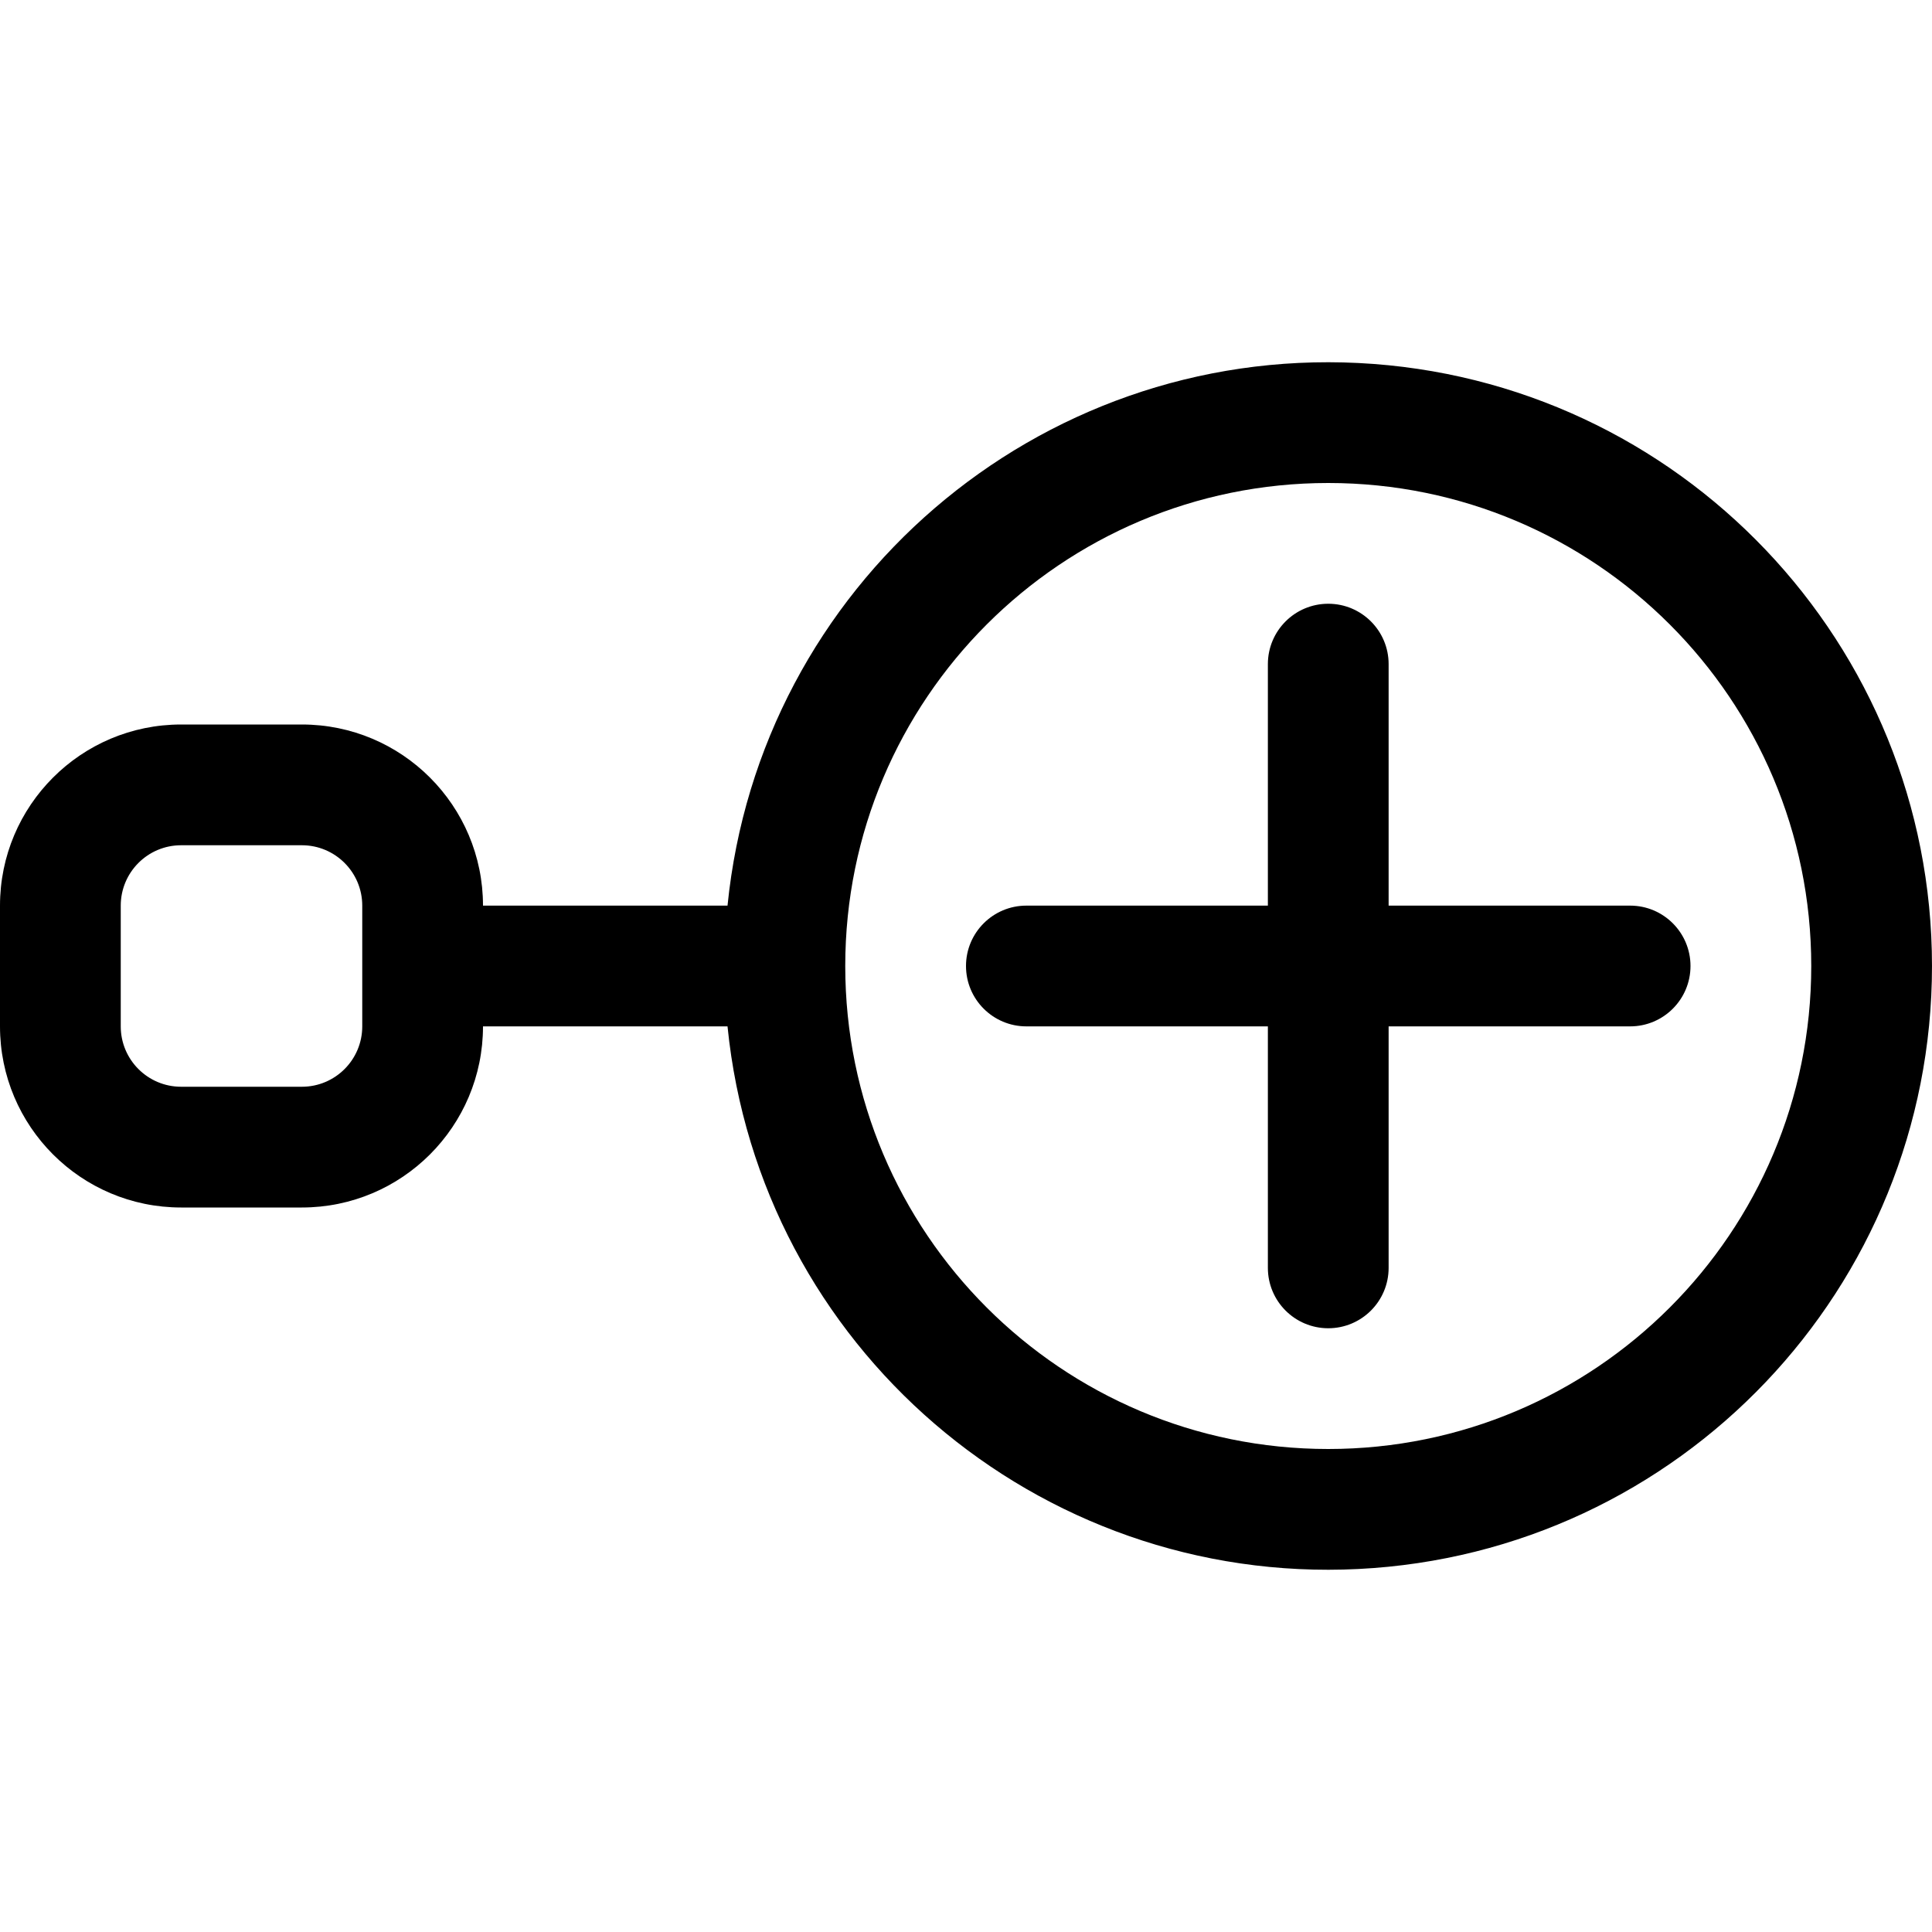
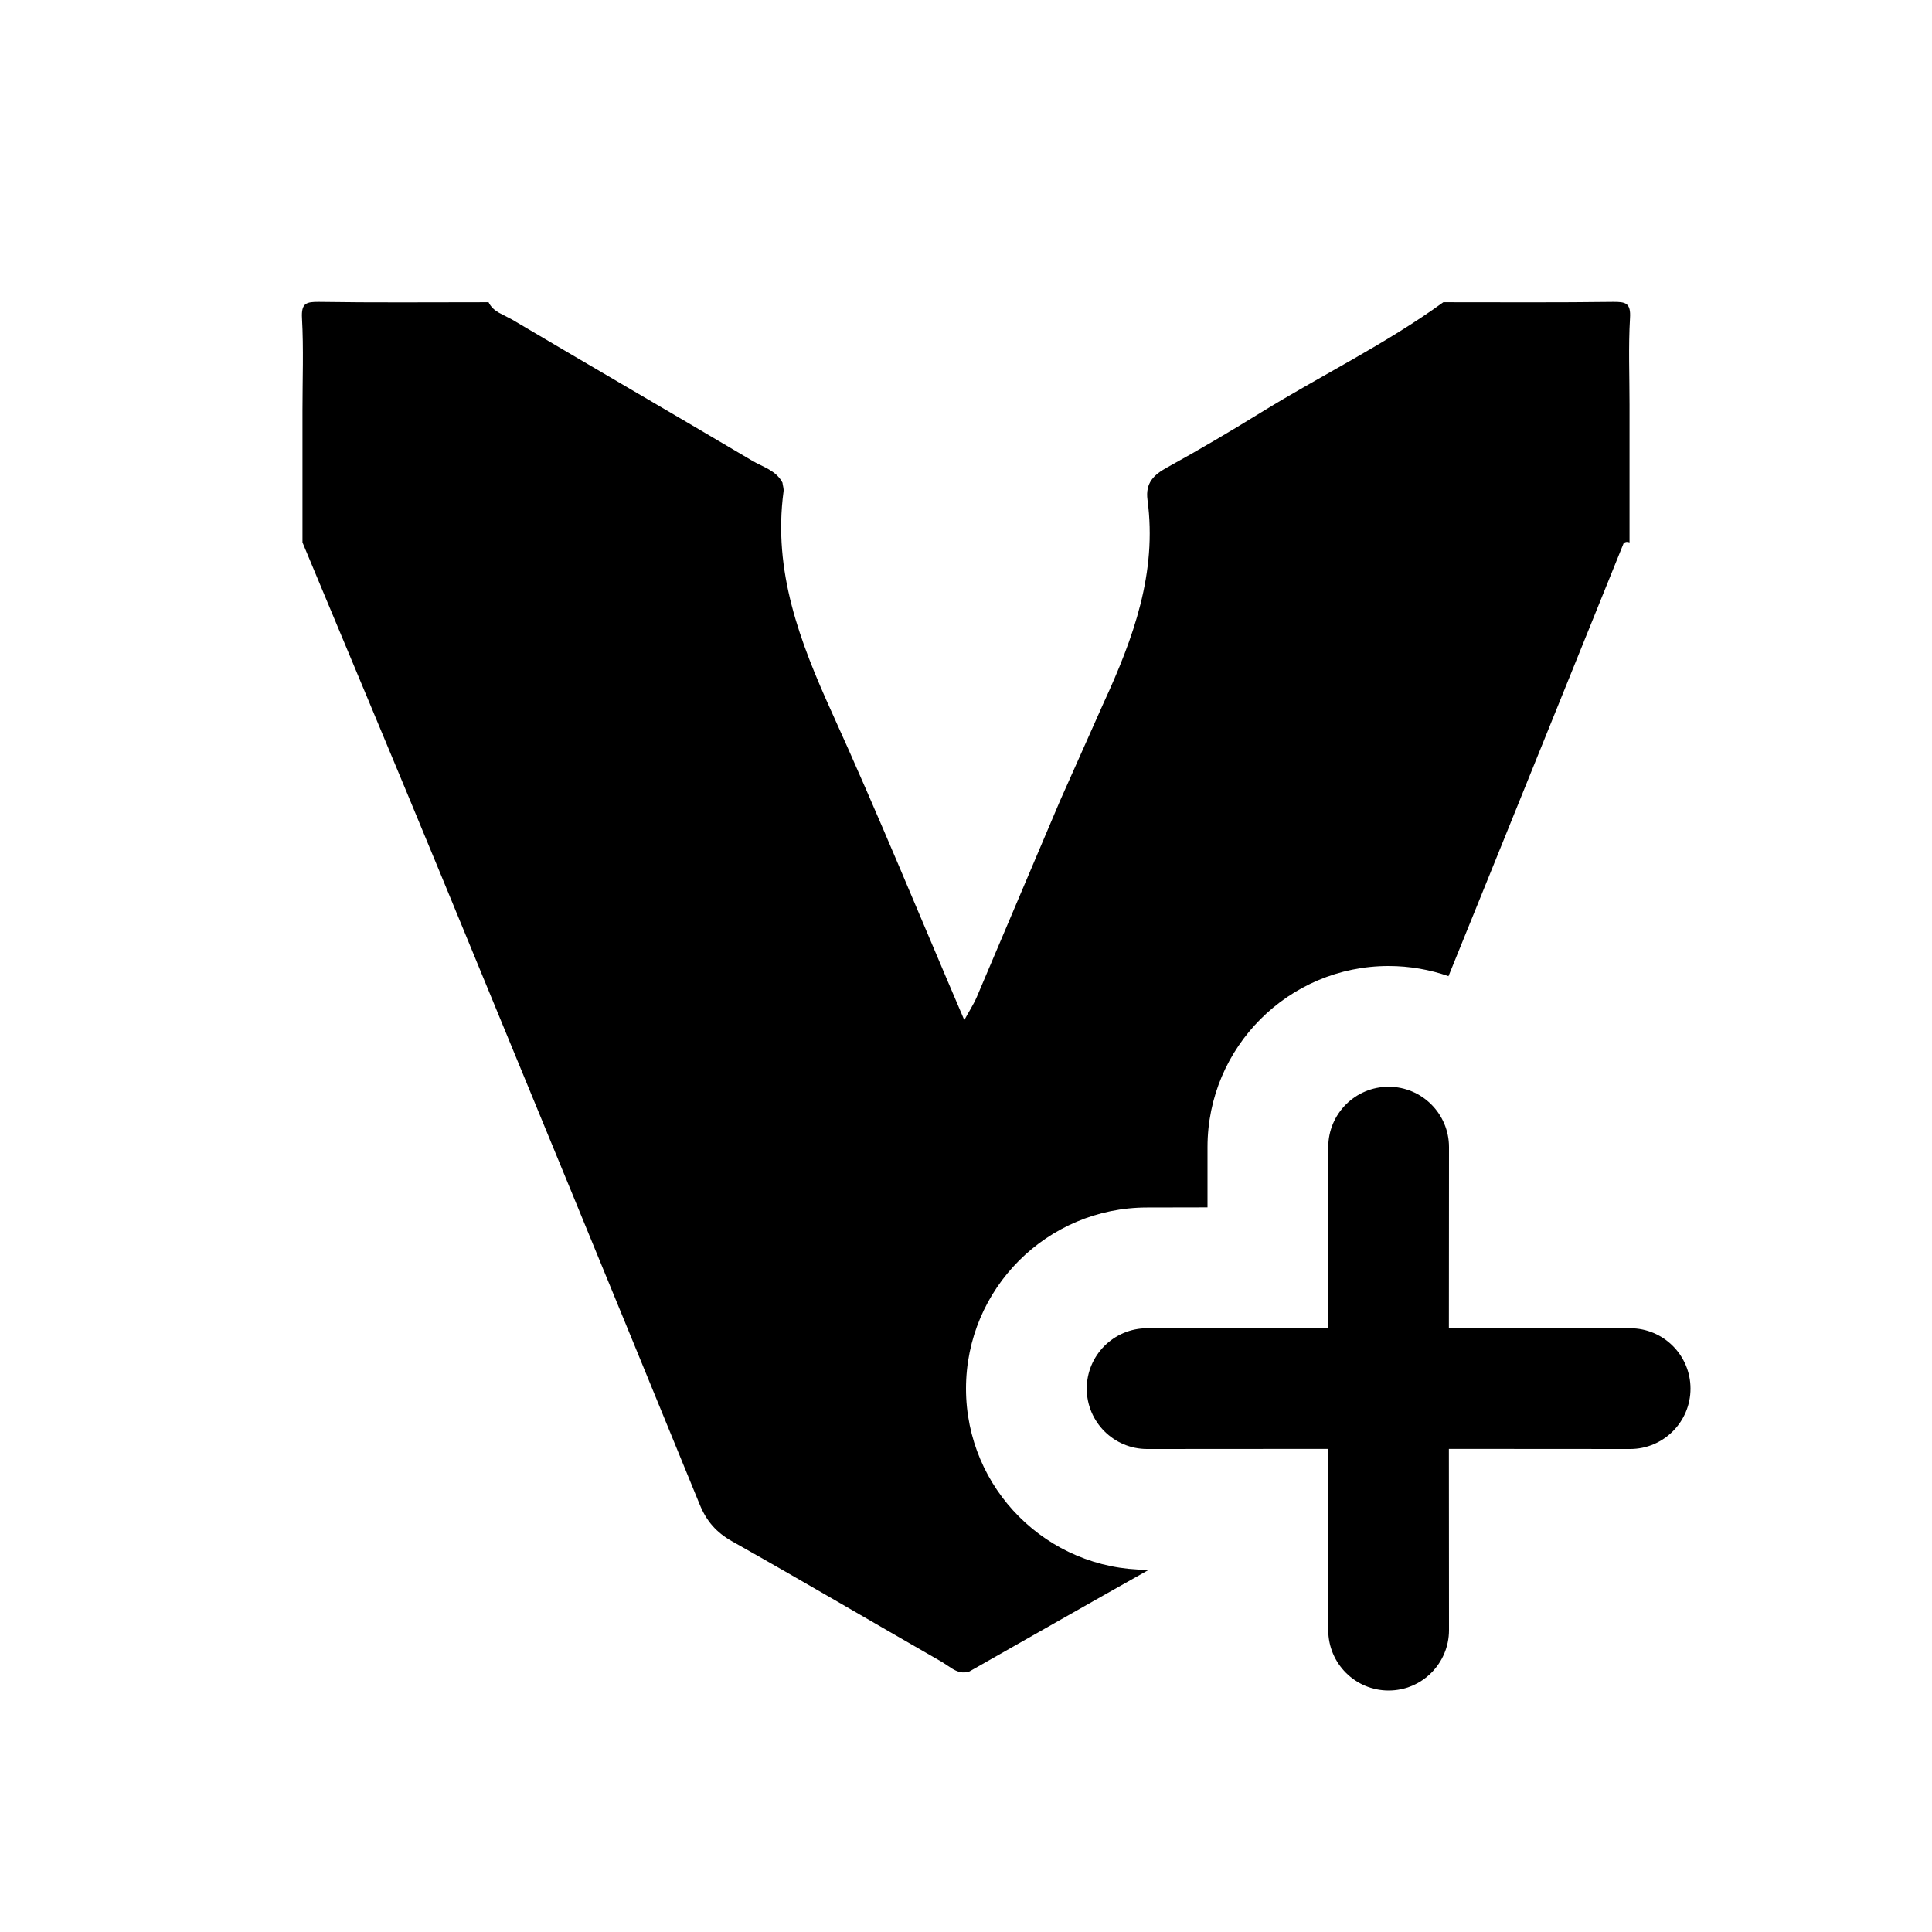
<svg xmlns="http://www.w3.org/2000/svg" width="16" height="16" fill="#000000" class="bi bi-node-plus" viewBox="0 0 16 16">
-   <path fill-rule="evenodd" d="M11 4a4 4 0 1 0 0 8 4 4 0 0 0 0-8zM6.025 7.5a5 5 0 1 1 0 1H4A1.5 1.5 0 0 1 2.5 10h-1A1.5 1.5 0 0 1 0 8.5v-1A1.5 1.5 0 0 1 1.5 6h1A1.5 1.5 0 0 1 4 7.5h2.025zM11 5a.5.5 0 0 1 .5.5v2h2a.5.5 0 0 1 0 1h-2v2a.5.5 0 0 1-1 0v-2h-2a.5.5 0 0 1 0-1h2v-2A.5.5 0 0 1 11 5zM1.5 7a.5.5 0 0 0-.5.5v1a.5.5 0 0 0 .5.5h1a.5.5 0 0 0 .5-.5v-1a.5.5 0 0 0-.5-.5h-1z" />
+   <path d="M2.643,2.5 C3.094,2.507 3.546,2.503 3.997,2.503 L4.046,2.503 C4.066,2.544 4.097,2.57 4.132,2.59 L4.24,2.646 C4.901,3.037 5.566,3.423 6.227,3.814 C6.315,3.867 6.426,3.894 6.48,3.997 C6.483,4.022 6.492,4.047 6.489,4.07 C6.4,4.73 6.624,5.315 6.89,5.902 C7.272,6.743 7.622,7.599 7.986,8.448 C8.02,8.384 8.061,8.322 8.09,8.255 L8.779,6.631 L9.138,5.825 C9.387,5.284 9.584,4.744 9.503,4.139 C9.485,4 9.553,3.933 9.666,3.871 C9.926,3.728 10.182,3.577 10.435,3.421 C10.938,3.11 11.473,2.851 11.953,2.503 L12.003,2.503 C12.454,2.503 12.905,2.506 13.356,2.5 C13.463,2.499 13.507,2.508 13.499,2.635 C13.485,2.872 13.495,3.111 13.495,3.348 L13.495,4.492 C13.478,4.485 13.463,4.486 13.447,4.497 C12.955,5.713 12.465,6.929 11.971,8.145 L11.996,8.084 C11.841,8.03 11.674,8 11.5,8 C10.672,8 10,8.672 10,9.5 L10,9.999 L9.5,10 C8.672,10 8,10.672 8,11.5 C8,12.328 8.672,13 9.5,13 L9.515,13 C9.018,13.279 8.523,13.562 8.027,13.843 C7.971,13.861 7.926,13.844 7.884,13.818 L7.803,13.765 C7.222,13.432 6.645,13.092 6.062,12.764 C5.931,12.69 5.85,12.596 5.794,12.458 C5.084,10.723 4.371,8.989 3.656,7.256 C3.276,6.334 2.889,5.414 2.505,4.492 L2.505,3.398 C2.505,3.144 2.515,2.889 2.501,2.635 C2.494,2.51 2.536,2.499 2.643,2.5 Z" id="Combined-Shape" fill="#000000" />
+   <path d="M11.5,9 C11.776,9 12,9.224 12,9.5 L11.999,10.999 L13.5,11 C13.776,11 14,11.224 14,11.5 C14,11.776 13.776,12 13.5,12 L11.999,11.999 L12,13.5 C12,13.776 11.776,14 11.5,14 C11.224,14 11,13.776 11,13.5 L10.999,11.999 L9.5,12 C9.224,12 9,11.776 9,11.5 C9,11.224 9.224,11 9.5,11 L10.999,10.999 L11,9.5 C11,9.224 11.224,9 11.5,9 Z" id="Combined-Shape" fill="#000000" />
</svg>
